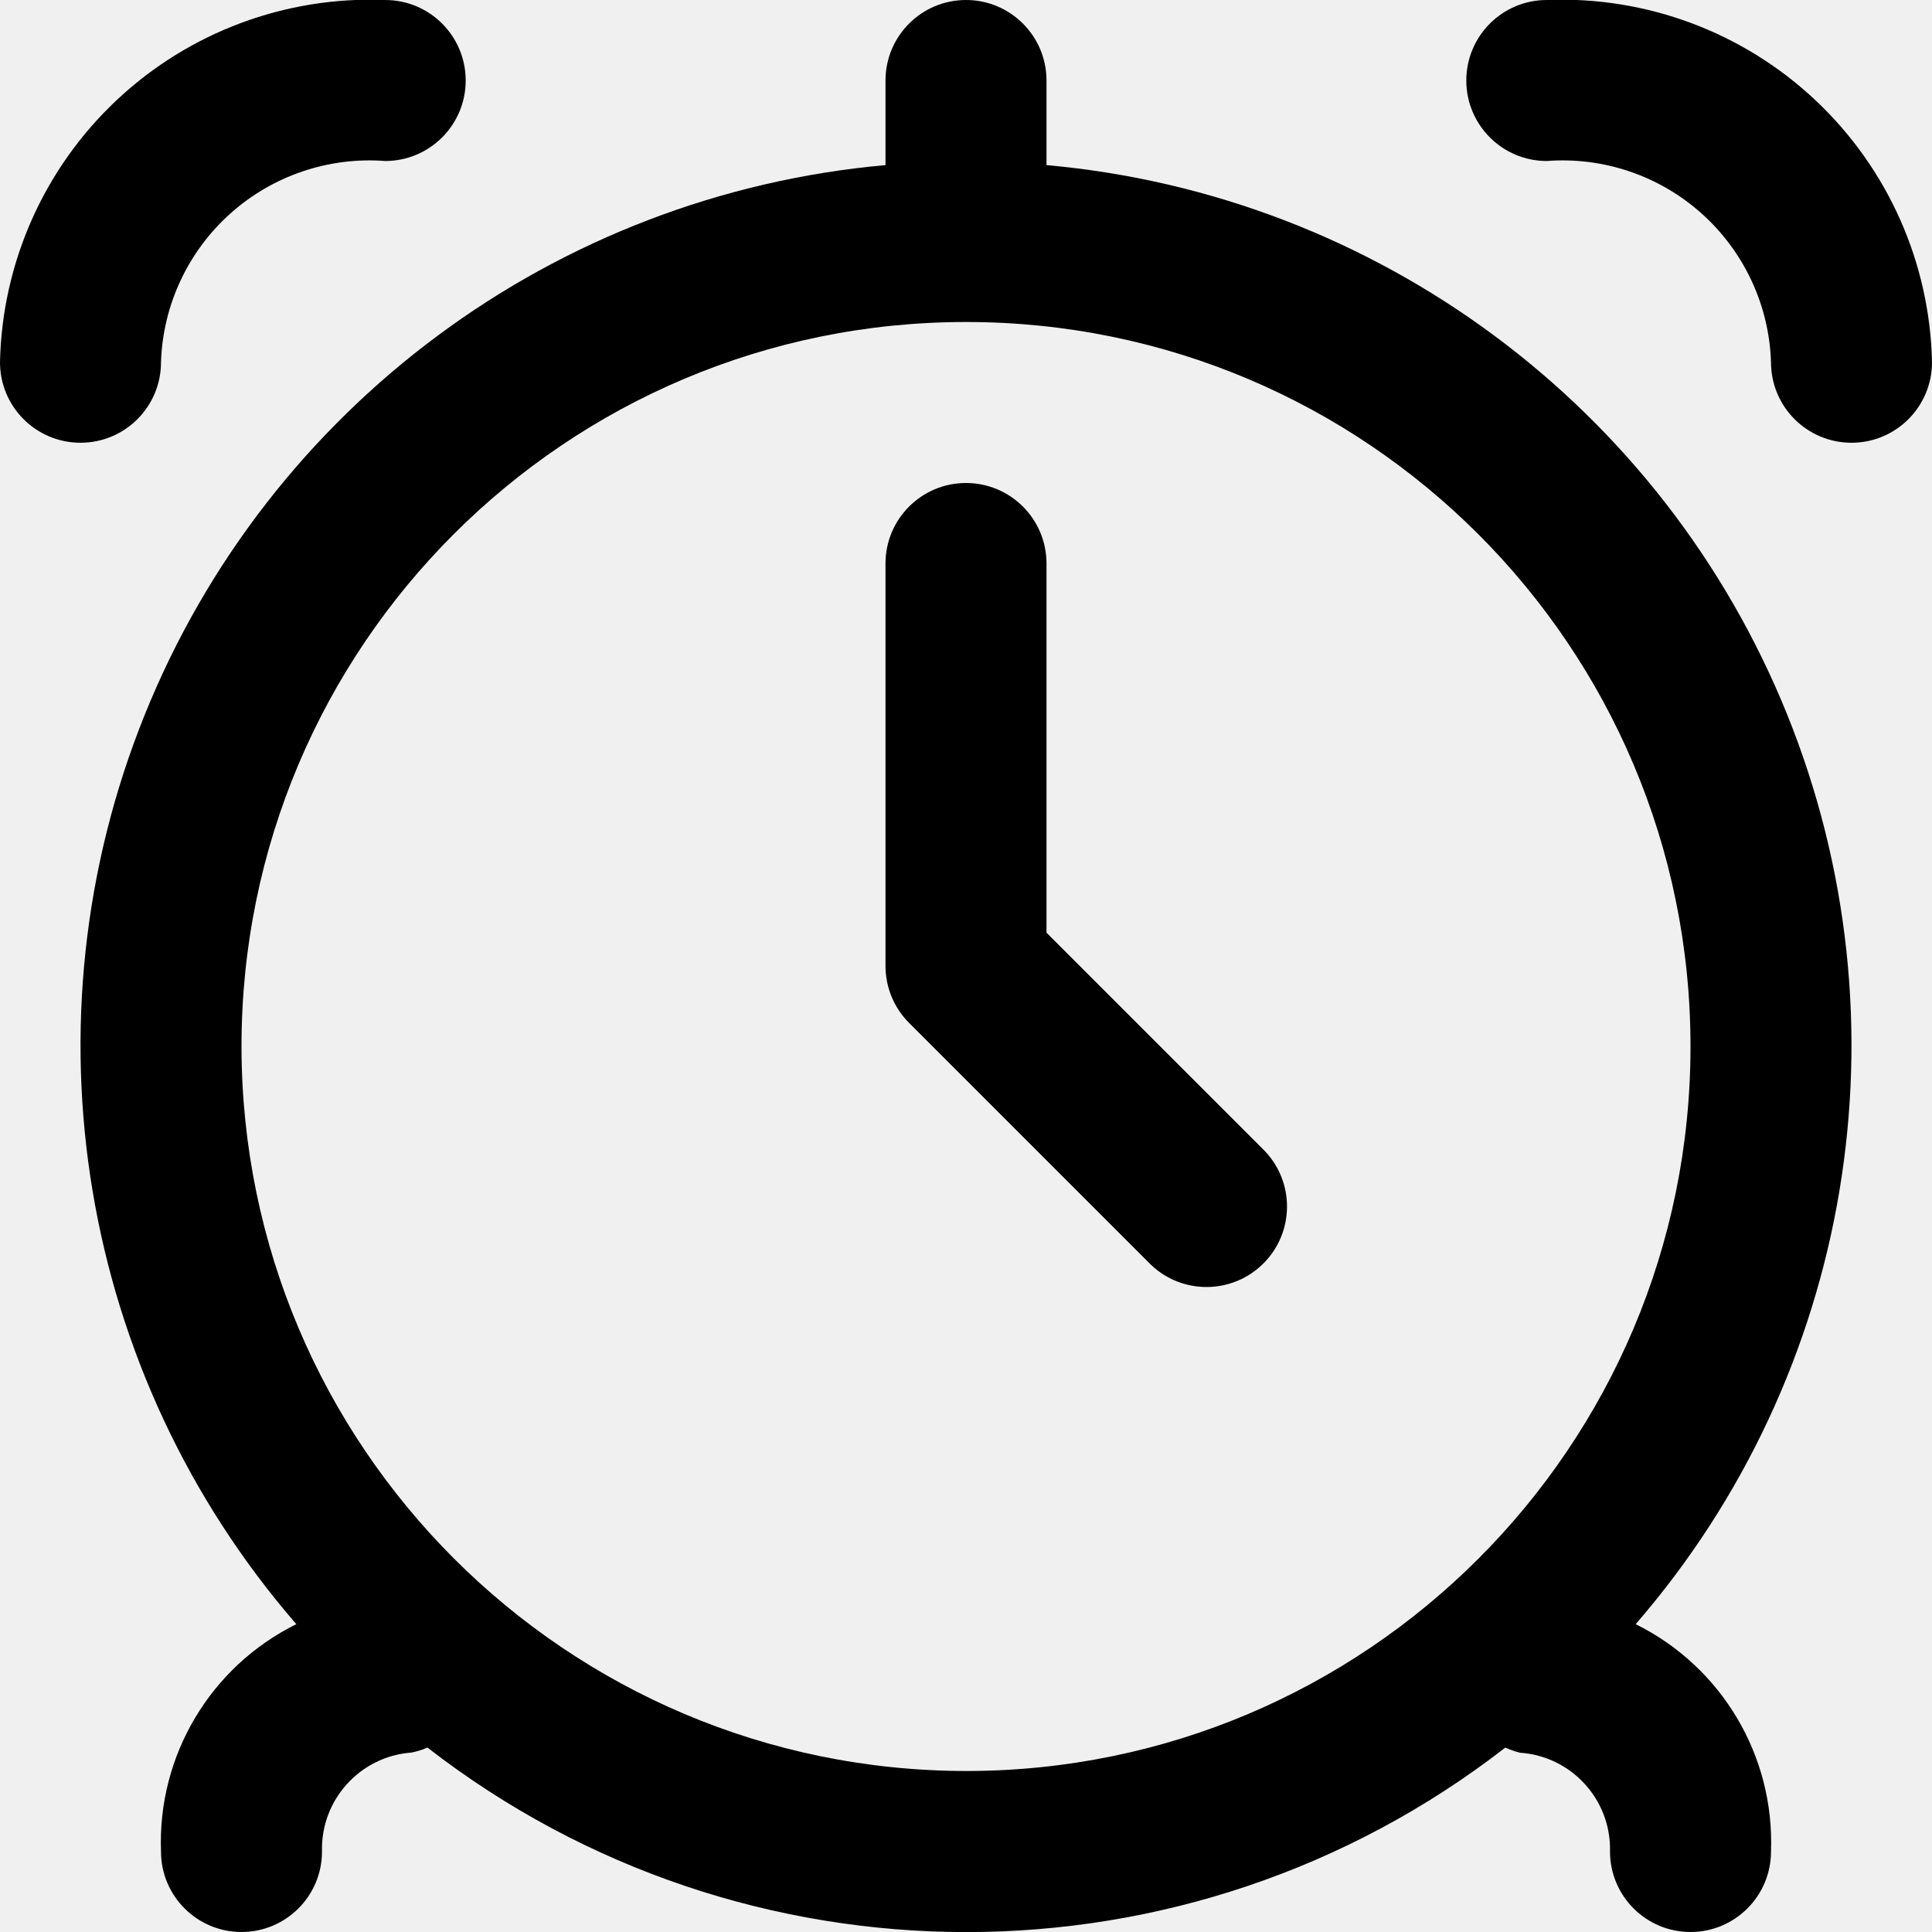
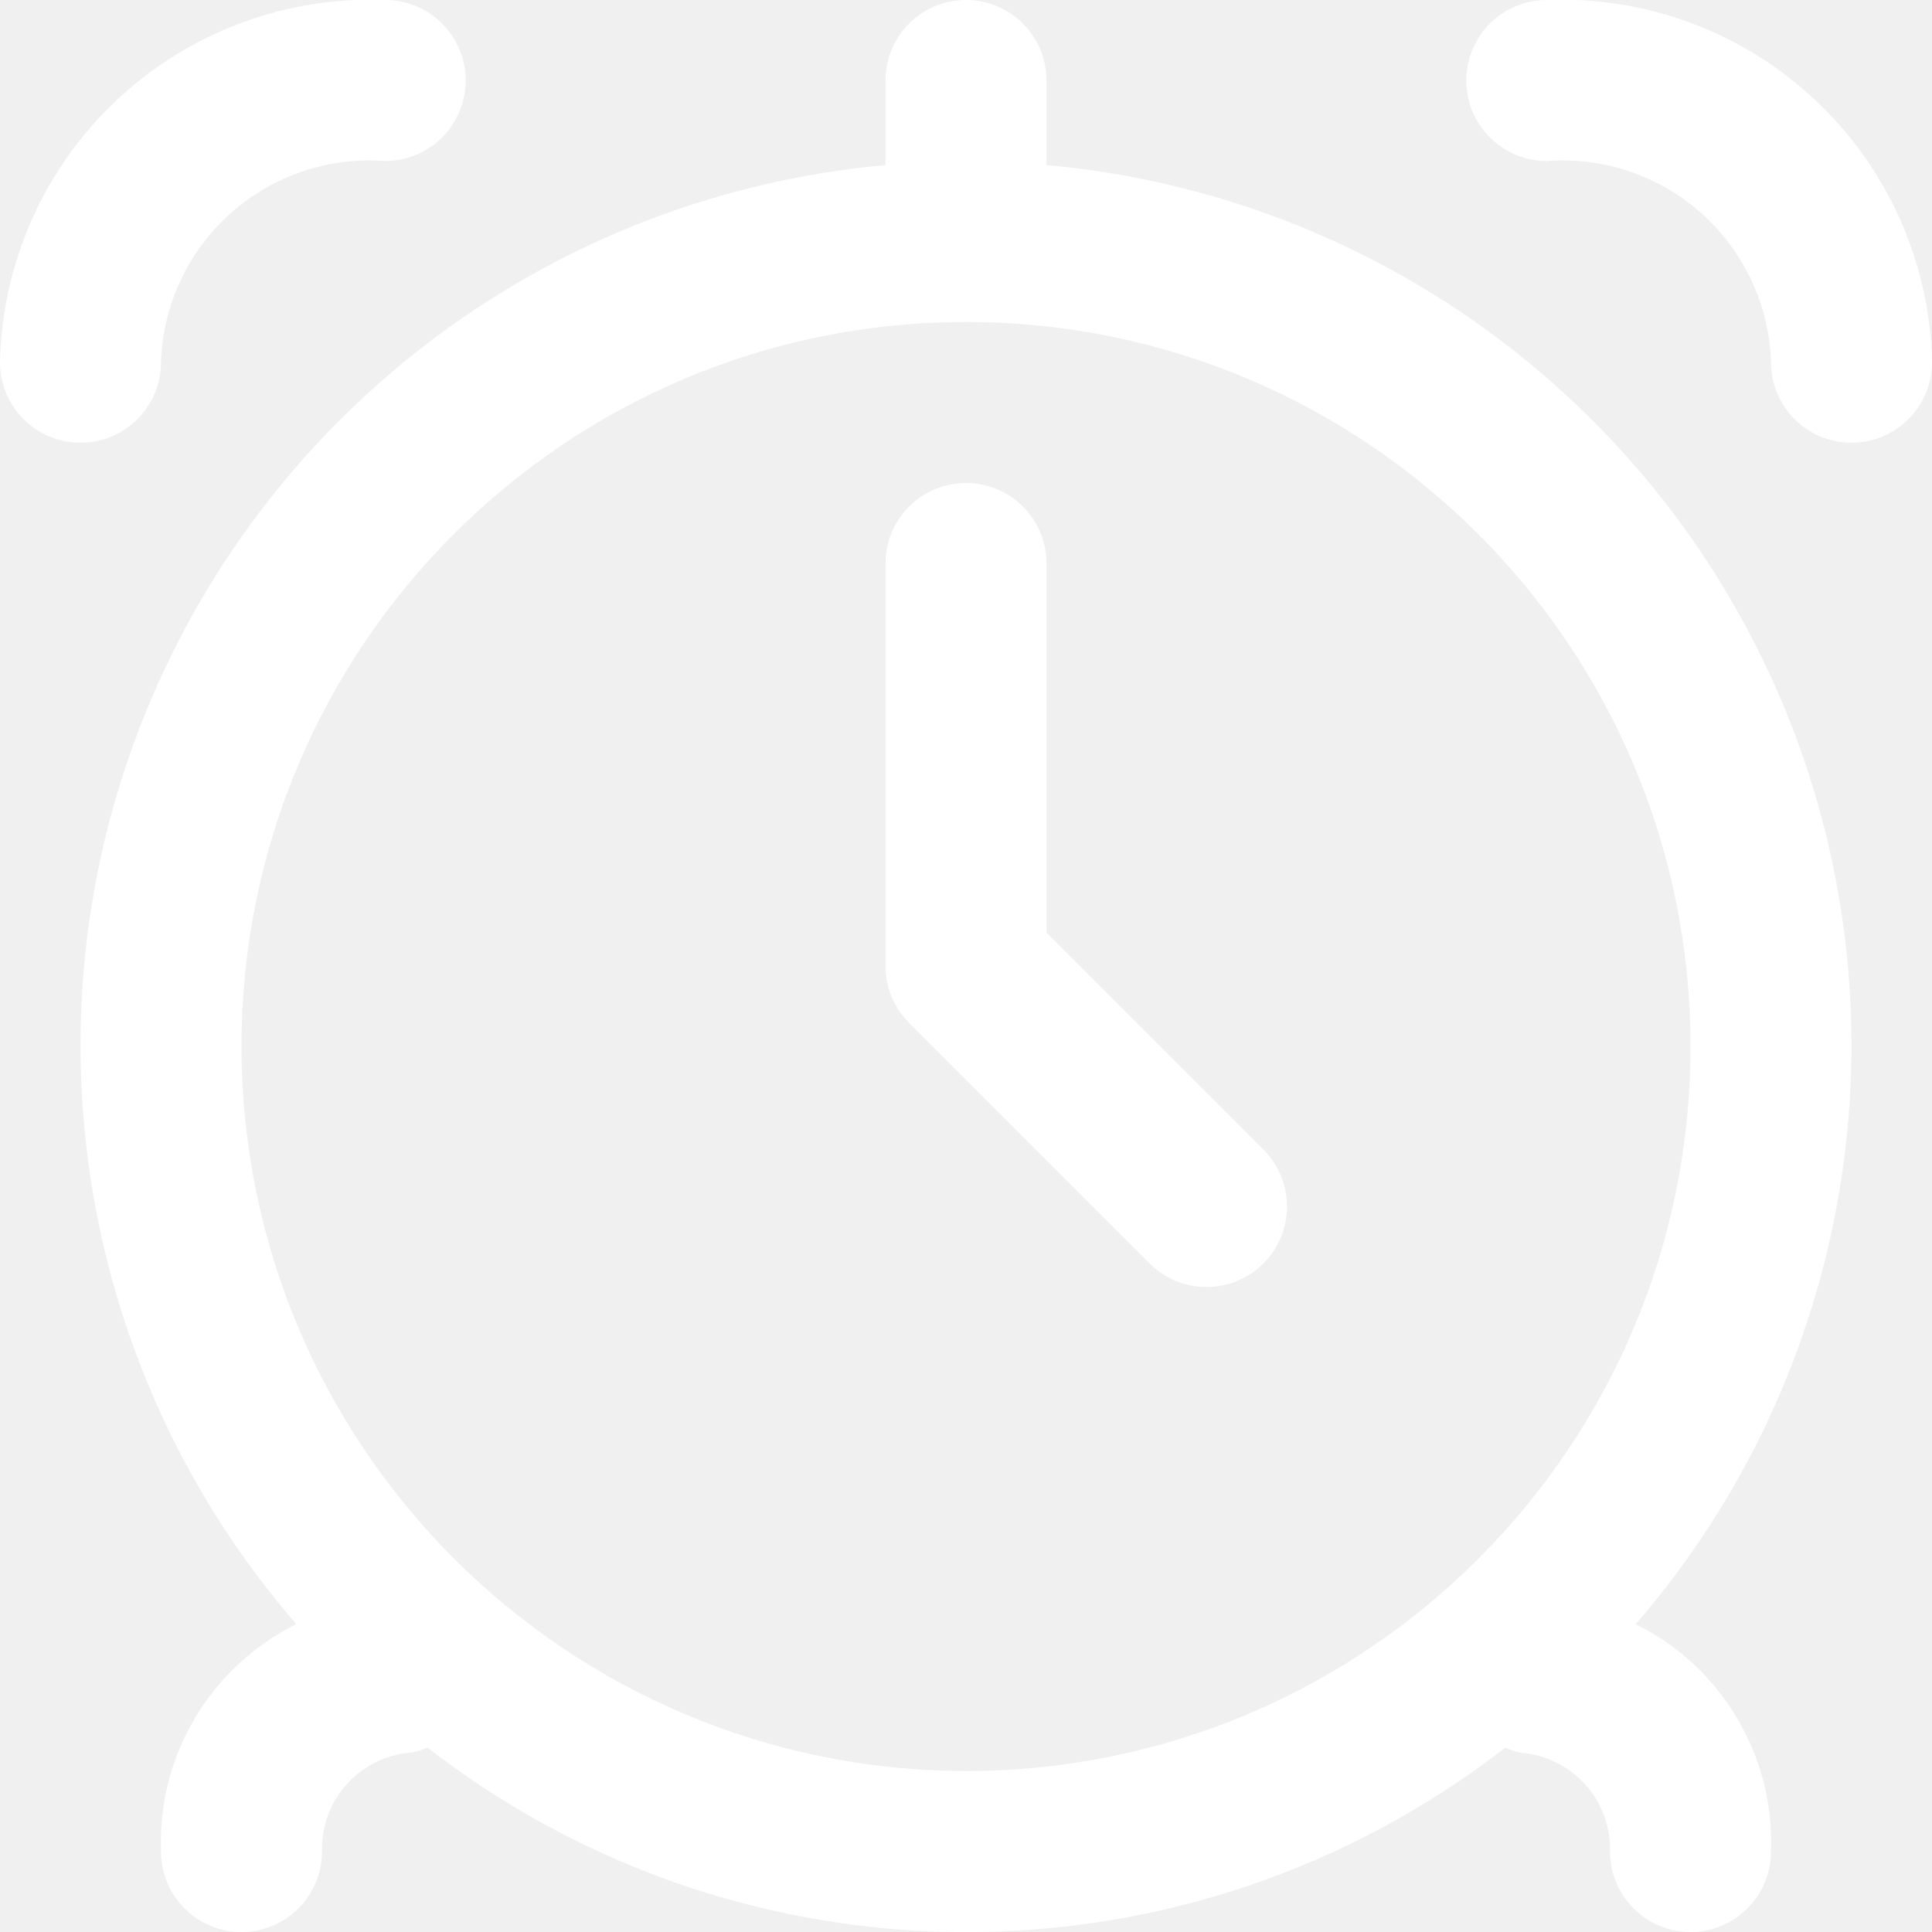
- <svg xmlns="http://www.w3.org/2000/svg" id="Layer_1" data-name="Layer 1" viewBox="0 0 24 24" width="512" height="512">
-   <path d="M13,2.051V1a1,1,0,0,0-2,0V2.051A10.98,10.98,0,0,0,3.681,20.176,3.024,3.024,0,0,0,2,23a1,1,0,0,0,2,0,1.2,1.2,0,0,1,1.11-1.229.932.932,0,0,0,.2-.062,10.924,10.924,0,0,0,13.39,0,1.033,1.033,0,0,0,.182.064A1.2,1.2,0,0,1,20,23a1,1,0,0,0,2,0,3.024,3.024,0,0,0-1.681-2.824A10.98,10.98,0,0,0,13,2.051ZM3,13a9,9,0,1,1,9,9A9.011,9.011,0,0,1,3,13Z" />
-   <path d="M19.215,0a1,1,0,0,0,0,2A2.59,2.59,0,0,1,22,4.5a1,1,0,0,0,2,0A4.6,4.6,0,0,0,19.215,0Z" />
-   <path d="M2,4.5A2.59,2.59,0,0,1,4.785,2a1,1,0,0,0,0-2A4.6,4.6,0,0,0,0,4.5a1,1,0,0,0,2,0Z" />
-   <path d="M13,11.586V7a1,1,0,0,0-2,0v5a1,1,0,0,0,.293.707l3,3a1,1,0,0,0,1.414-1.414Z" />
+ <svg xmlns="http://www.w3.org/2000/svg" version="1.1" width="512" height="512" x="0" y="0" viewBox="0 0 24 24" style="enable-background:new 0 0 512 512" xml:space="preserve">
+   <g>
+     <path d="M13,2.051V1a1,1,0,0,0-2,0V2.051A10.98,10.98,0,0,0,3.681,20.176,3.024,3.024,0,0,0,2,23a1,1,0,0,0,2,0,1.2,1.2,0,0,1,1.11-1.229.932.932,0,0,0,.2-.062,10.924,10.924,0,0,0,13.39,0,1.033,1.033,0,0,0,.182.064A1.2,1.2,0,0,1,20,23a1,1,0,0,0,2,0,3.024,3.024,0,0,0-1.681-2.824A10.98,10.98,0,0,0,13,2.051ZM3,13a9,9,0,1,1,9,9A9.011,9.011,0,0,1,3,13Z" fill="#ffffff" data-original="#000000" />
+     <path d="M19.215,0a1,1,0,0,0,0,2A2.59,2.59,0,0,1,22,4.5a1,1,0,0,0,2,0A4.6,4.6,0,0,0,19.215,0Z" fill="#ffffff" data-original="#000000" />
+     <path d="M2,4.5A2.59,2.59,0,0,1,4.785,2a1,1,0,0,0,0-2A4.6,4.6,0,0,0,0,4.5a1,1,0,0,0,2,0Z" fill="#ffffff" data-original="#000000" />
+     <path d="M13,11.586V7a1,1,0,0,0-2,0v5a1,1,0,0,0,.293.707l3,3a1,1,0,0,0,1.414-1.414Z" fill="#ffffff" data-original="#000000" />
+   </g>
</svg>
